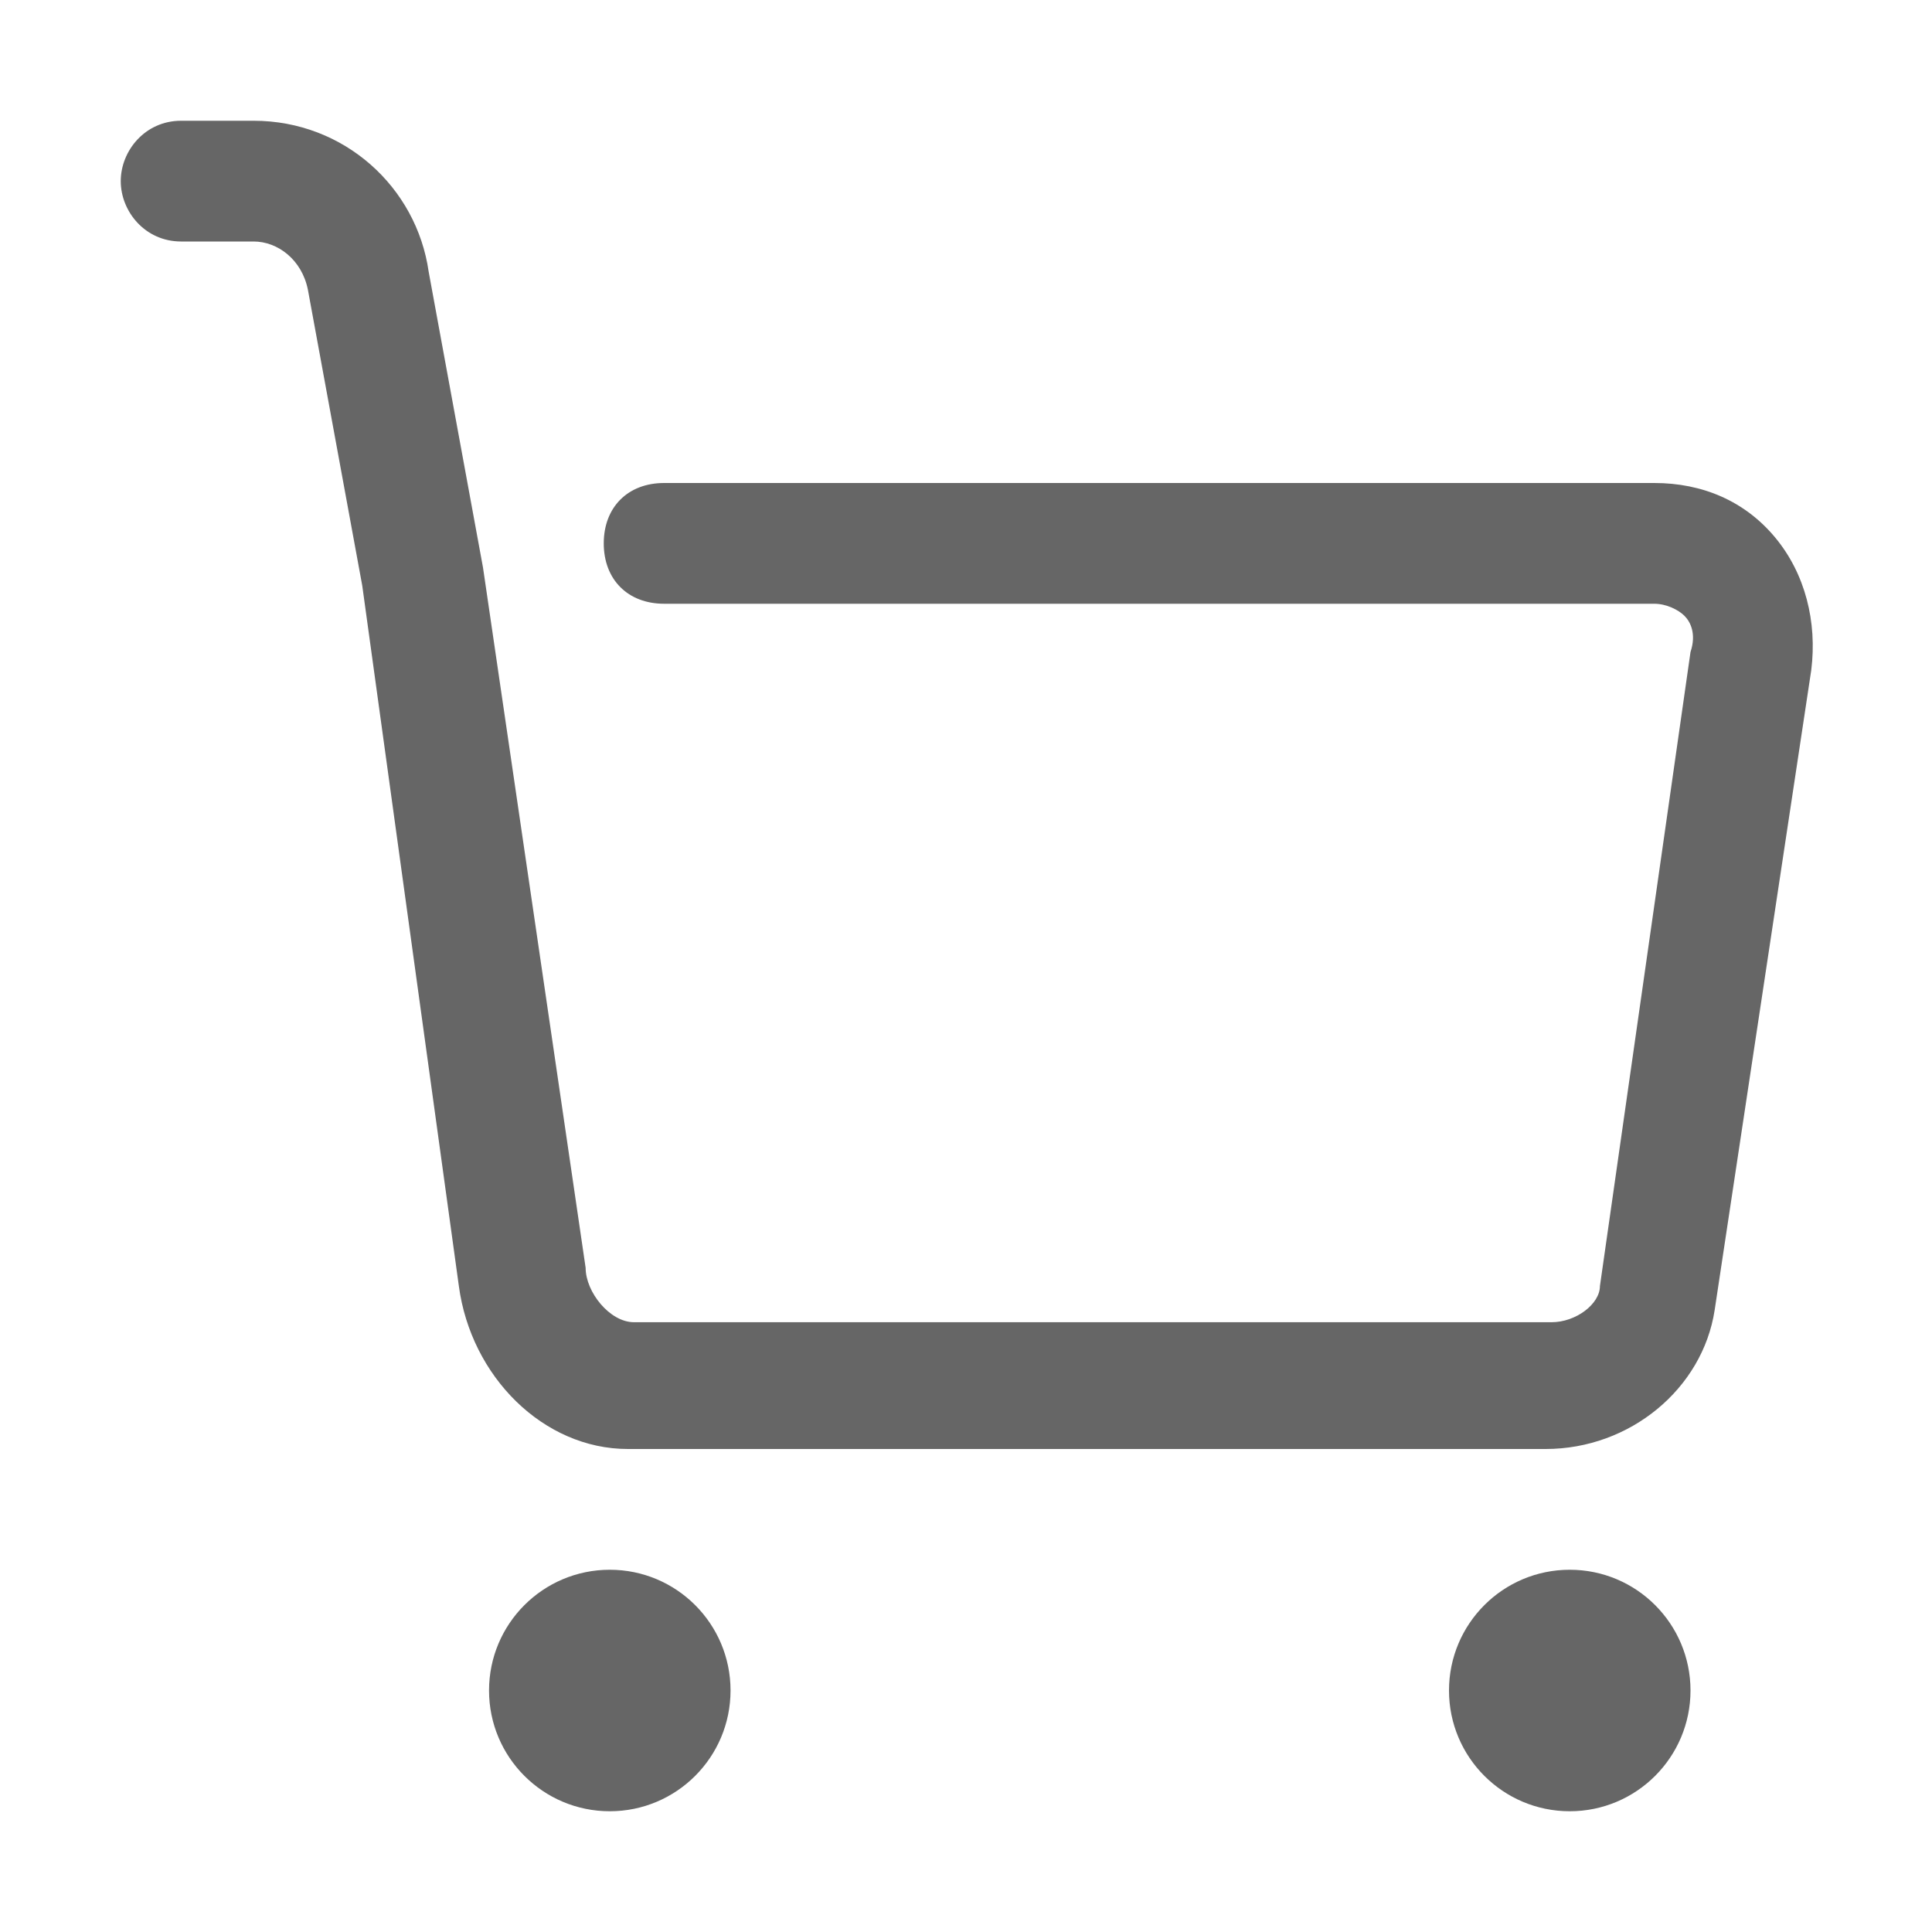
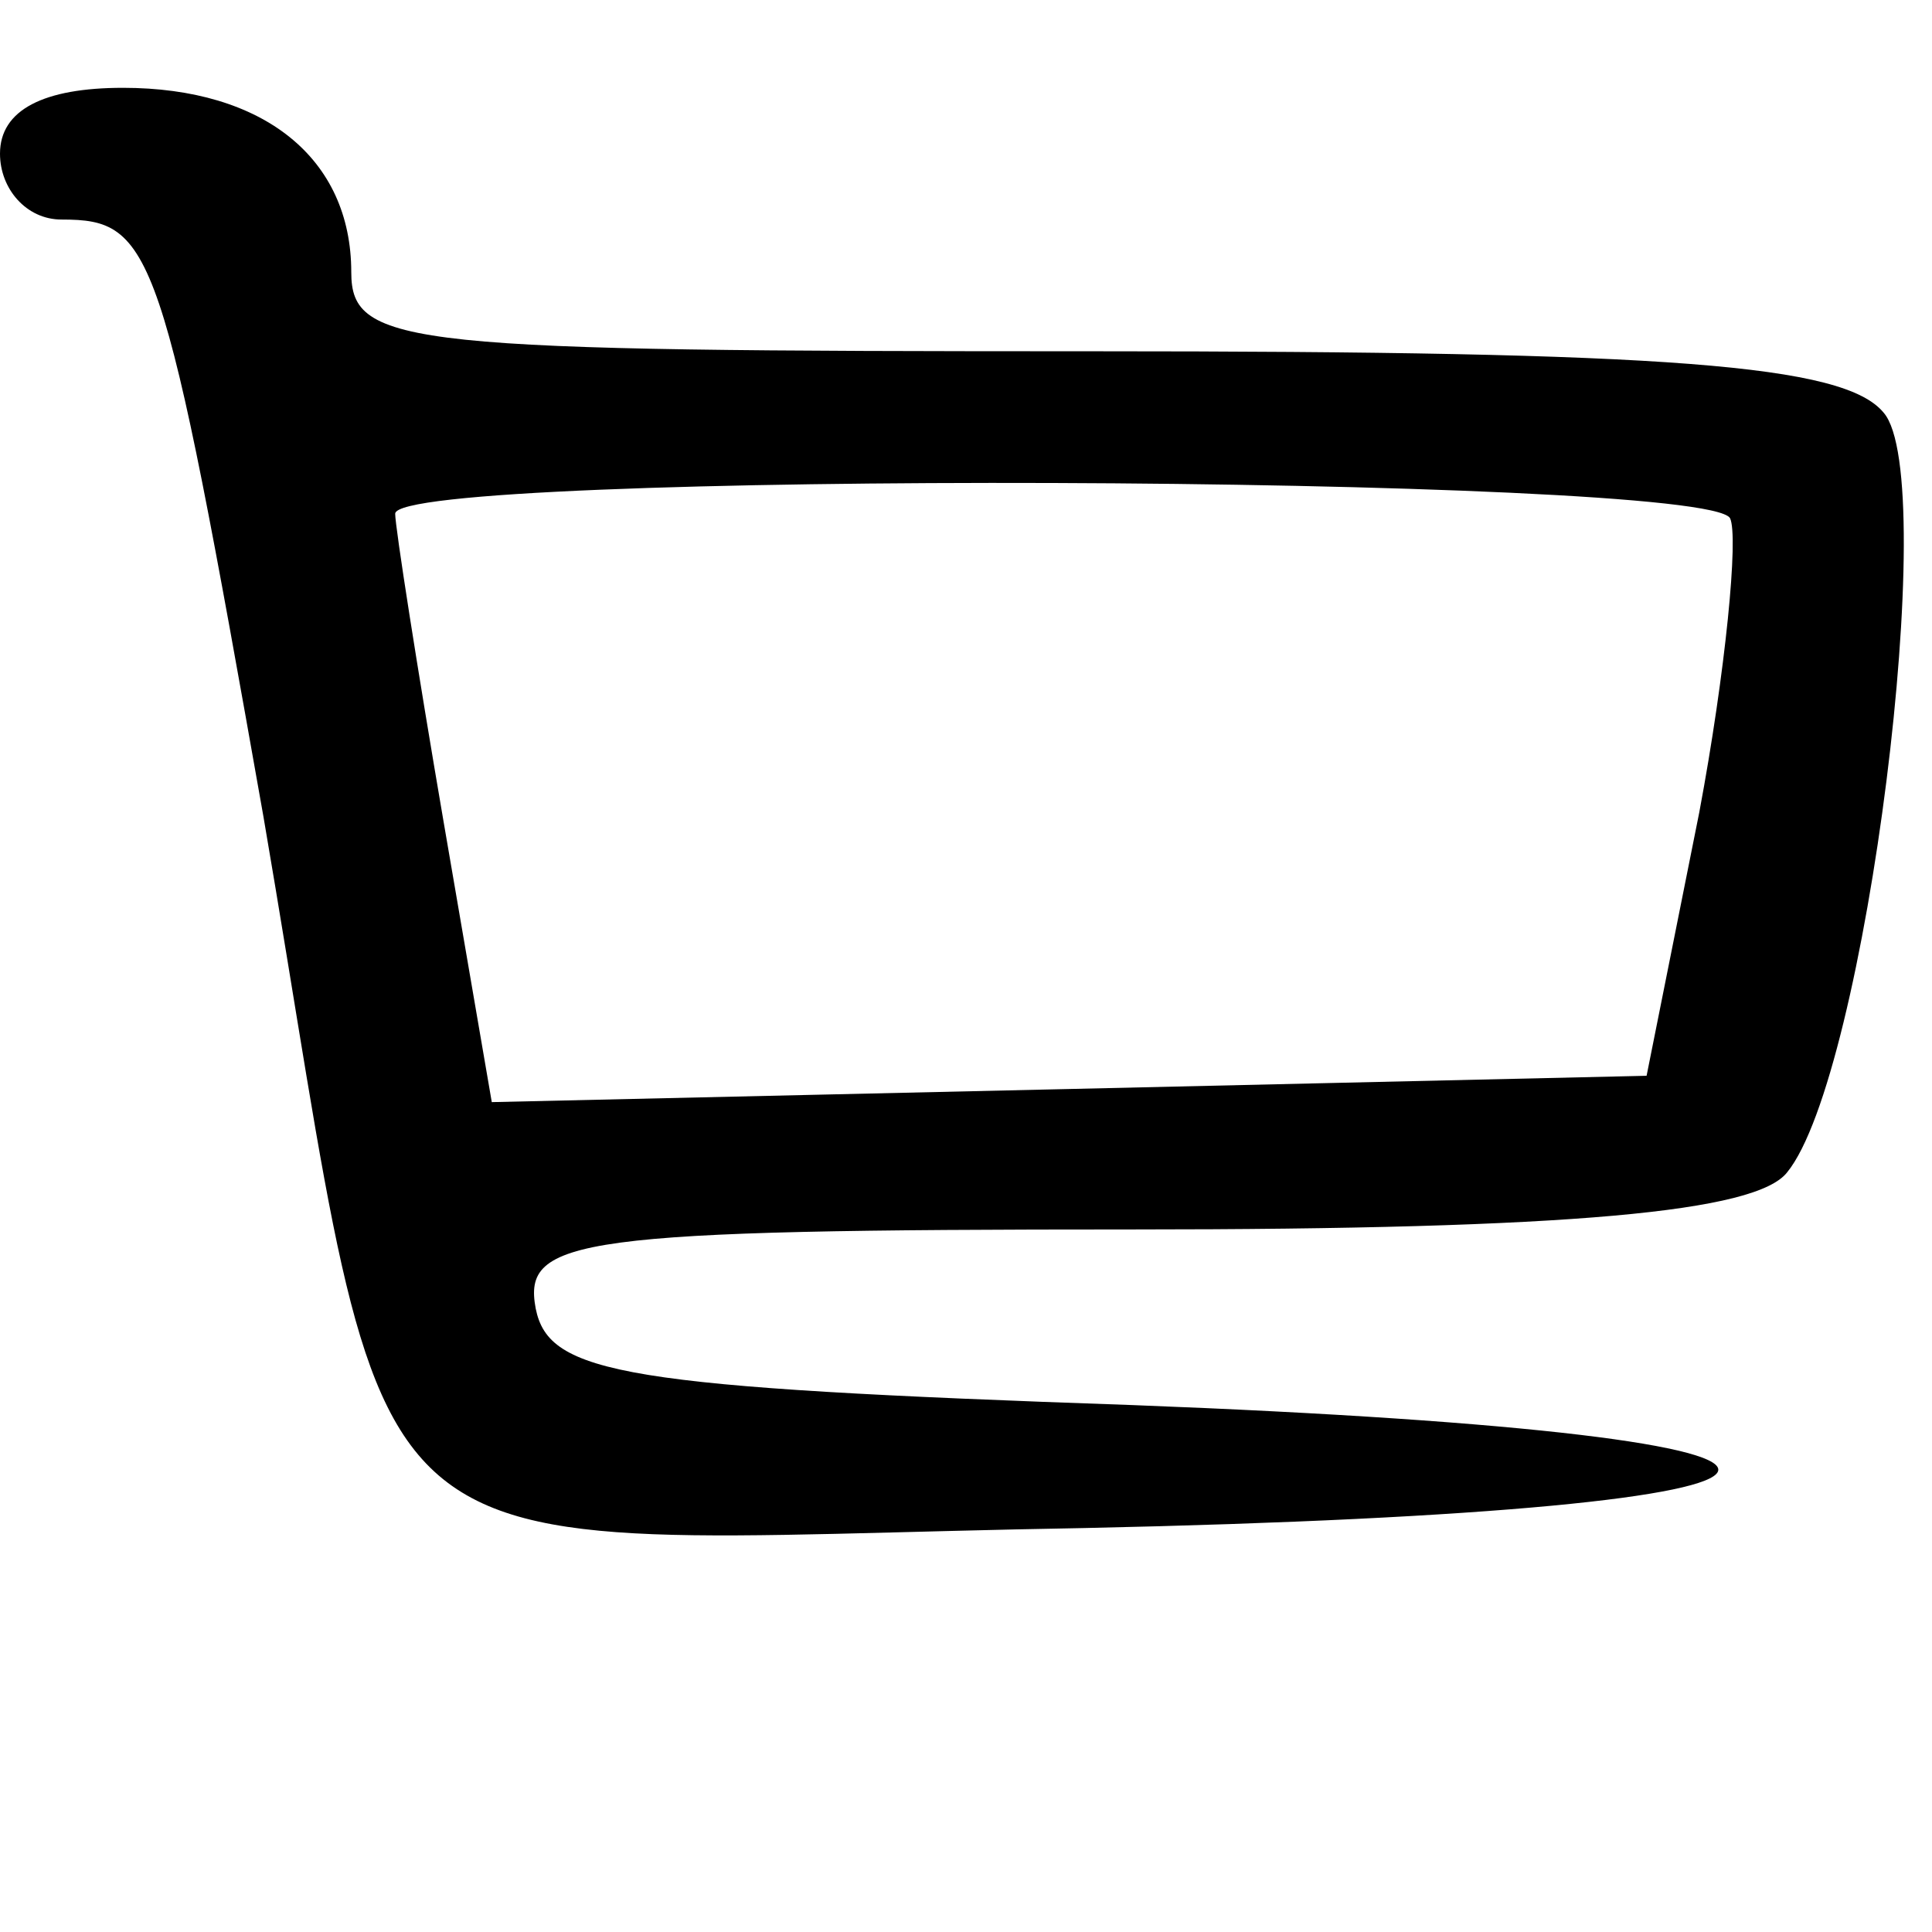
- <svg xmlns="http://www.w3.org/2000/svg" t="1602819883180" class="icon" viewBox="0 0 1024 1024" version="1.1" p-id="6454" width="200" height="200">
-   <defs>
-     <style type="text/css" />
-   </defs>
-   <path d="M940.8 284.8c-16-19.2-38.4-28.8-64-28.8H352c-19.2 0-32 12.8-32 32s12.8 32 32 32h524.8c6.4 0 12.8 3.2 16 6.4 3.2 3.2 6.4 9.6 3.2 19.2l-48 336c0 9.6-12.8 19.2-25.6 19.2h-38.4-3.2-444.8c-12.8 0-25.6-16-25.6-28.8L256 300.8l-28.8-156.8C220.8 99.2 182.4 64 134.4 64H96c-19.2 0-32 16-32 32s12.8 32 32 32h38.4c12.8 0 25.6 9.6 28.8 25.6L192 310.4l51.2 371.2C249.6 729.6 288 768 332.8 768h486.4c44.8 0 83.2-32 89.6-73.6L960 355.2c3.2-25.6-3.2-51.2-19.2-70.4z" fill="#666666" p-id="6455" />
-   <path d="M323.2 896m-64 0a64 64 0 1 0 128 0 64 64 0 1 0-128 0Z" fill="#666666" p-id="6456" />
-   <path d="M832 896m-64 0a64 64 0 1 0 128 0 64 64 0 1 0-128 0Z" fill="#666666" p-id="6457" />
+ <svg xmlns="http://www.w3.org/2000/svg" version="1.0" width="44pt" height="44pt" viewBox="0 0 44 44" preserveAspectRatio="xMidYMid meet">
+   <g transform="translate(0,44) scale(0.1,-0.1)" fill="#000000" stroke="none">
+     <path d="M0 405 c0 -8 6 -15 14 -15 21 0 23 -6 46 -136 31 -181 13 -165 187 -162 187 4 194 21 11 28 -116 4 -133 7 -136 22 -3 16 9 18 136 18 100 0 142 4 149 13 18 22 35 158 22 173 -9 11 -49 14 -180 14 -156 0 -169 1 -169 18 0 26 -20 42 -52 42 -18 0 -28 -5 -28 -15z m394 -83 c2 -4 -1 -35 -7 -67 l-12 -60 -131 -3 -132 -3 -11 64 c-6 35 -11 67 -11 70 0 10 298 9 304 -1z" />
+   </g>
</svg>
